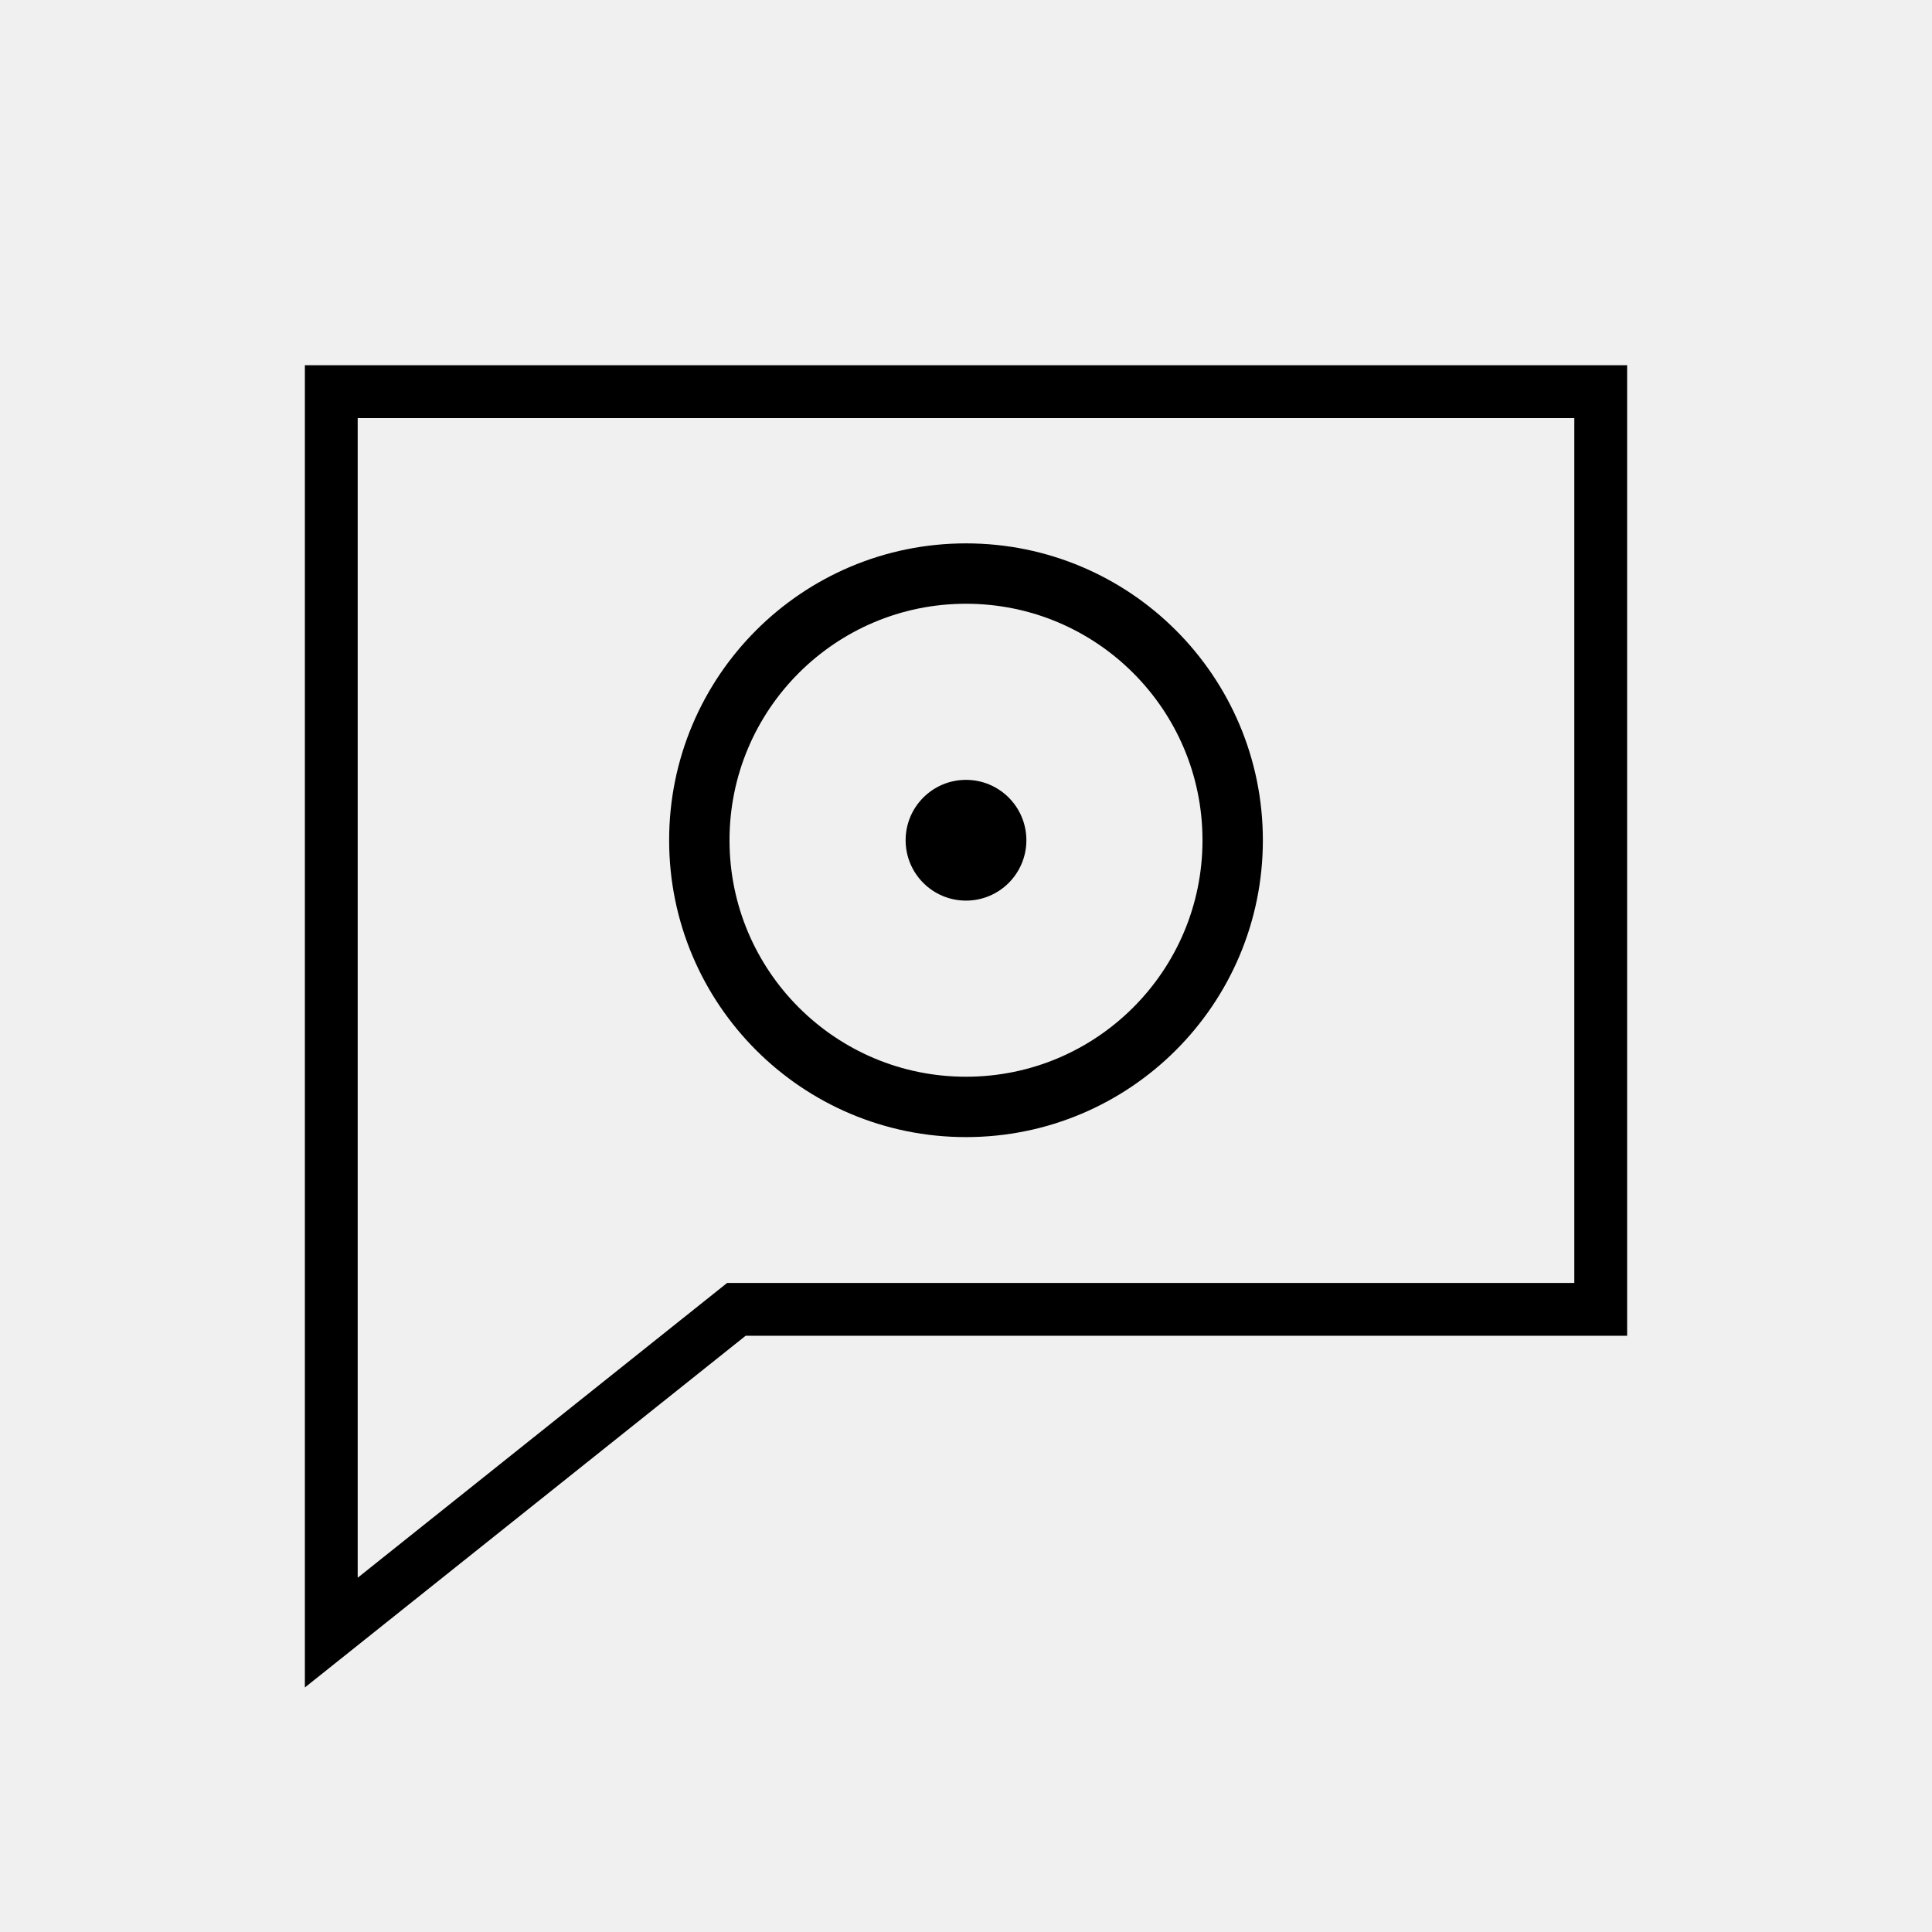
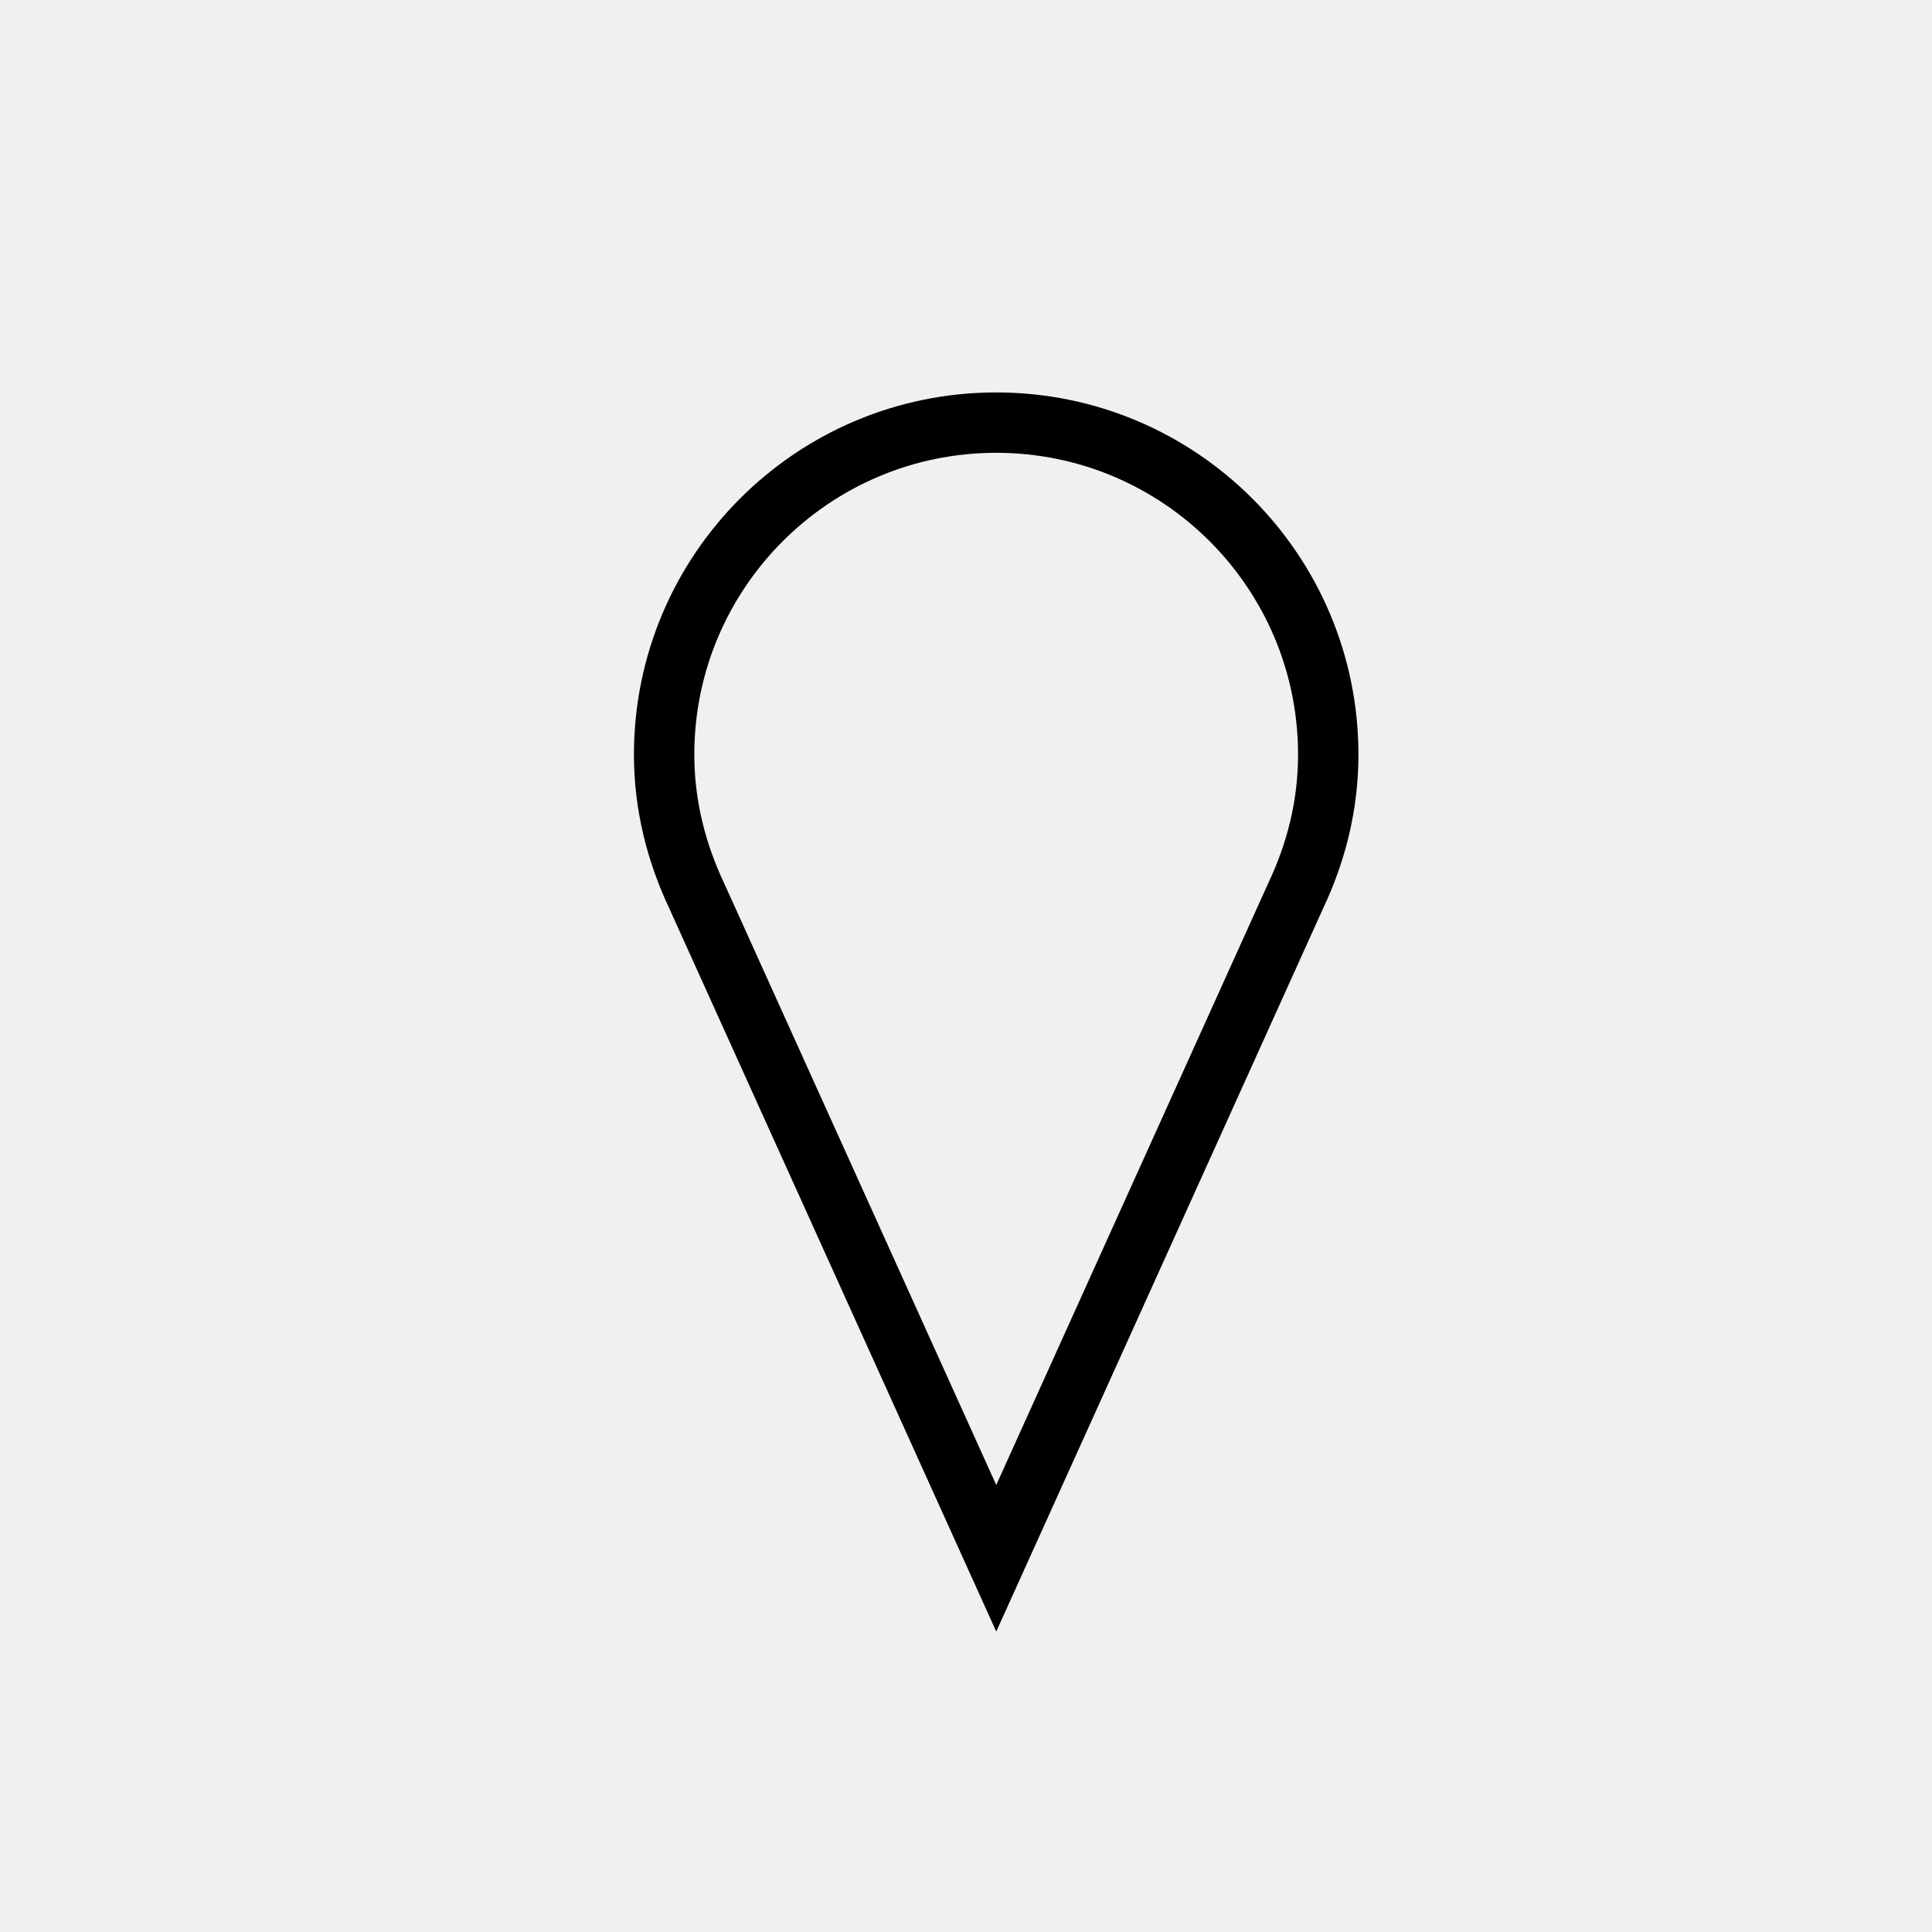
- <svg xmlns="http://www.w3.org/2000/svg" xmlns:xlink="http://www.w3.org/1999/xlink" width="32" height="32" viewBox="0 0 32 32">
-   <defs>
-     <polygon id="a" points="5.05 6.05 26.95 6.05 26.95 22.125 19.65 22.125 12.35 22.125 5.05 27.95 5.05 22.125" />
-   </defs>
-   <g fill="none" fill-rule="evenodd">
-     <mask id="b" fill="white">
-       <use xlink:href="#a" />
-     </mask>
-     <path stroke="#000000" stroke-width=".875" d="M5.487,6.487 L5.487,27.041 L12.197,21.687 L26.513,21.687 L26.513,6.487 L5.487,6.487 Z" />
-     <circle cx="16" cy="13.917" r="4.417" stroke="#000000" mask="url(#b)" />
-     <circle cx="16" cy="13.917" r="1" fill="#000000" mask="url(#b)" />
-   </g>
+ <svg xmlns="http://www.w3.org/2000/svg" width="32" height="32" viewBox="0 0 32 32">
+   <path fill="none" stroke="#000000" d="M22,12.5 C22,9.463 19.538,7 16.5,7 C13.463,7 11,9.463 11,12.5 C11,13.34 11.204,14.127 11.54,14.838 L16.501,25.81 L21.466,14.825 C21.8,14.118 22,13.335 22,12.5" />
</svg>
